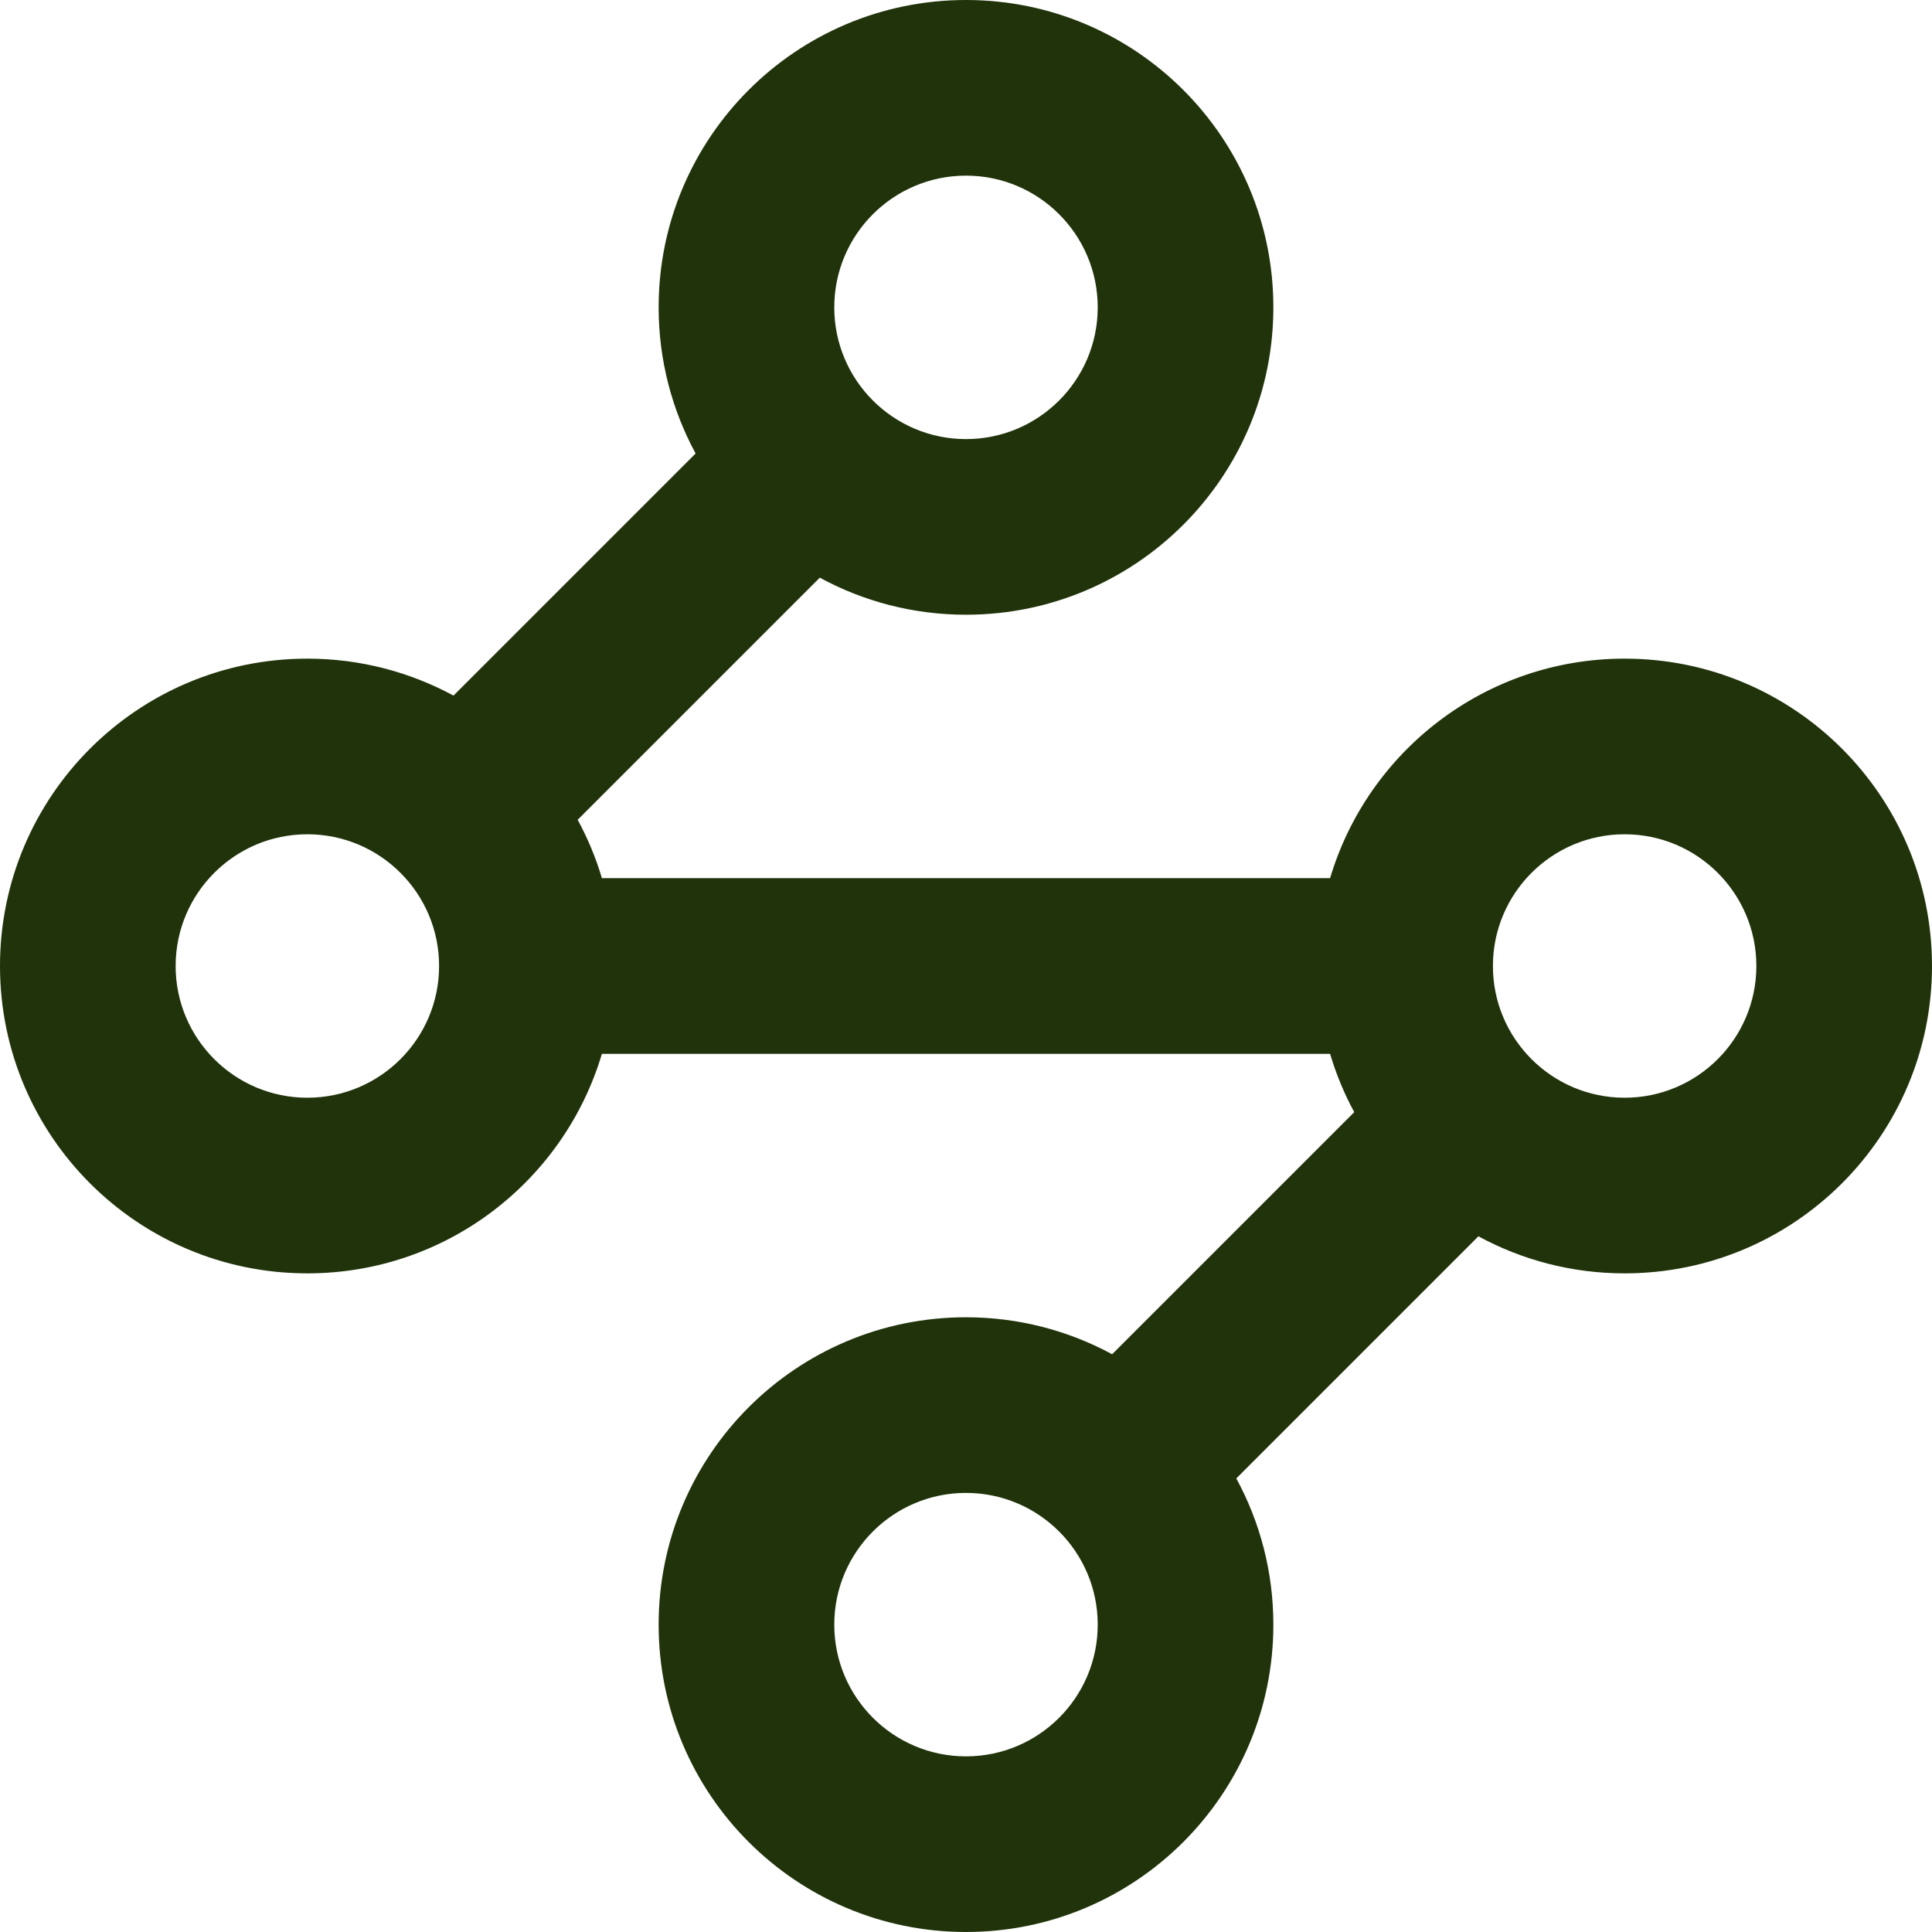
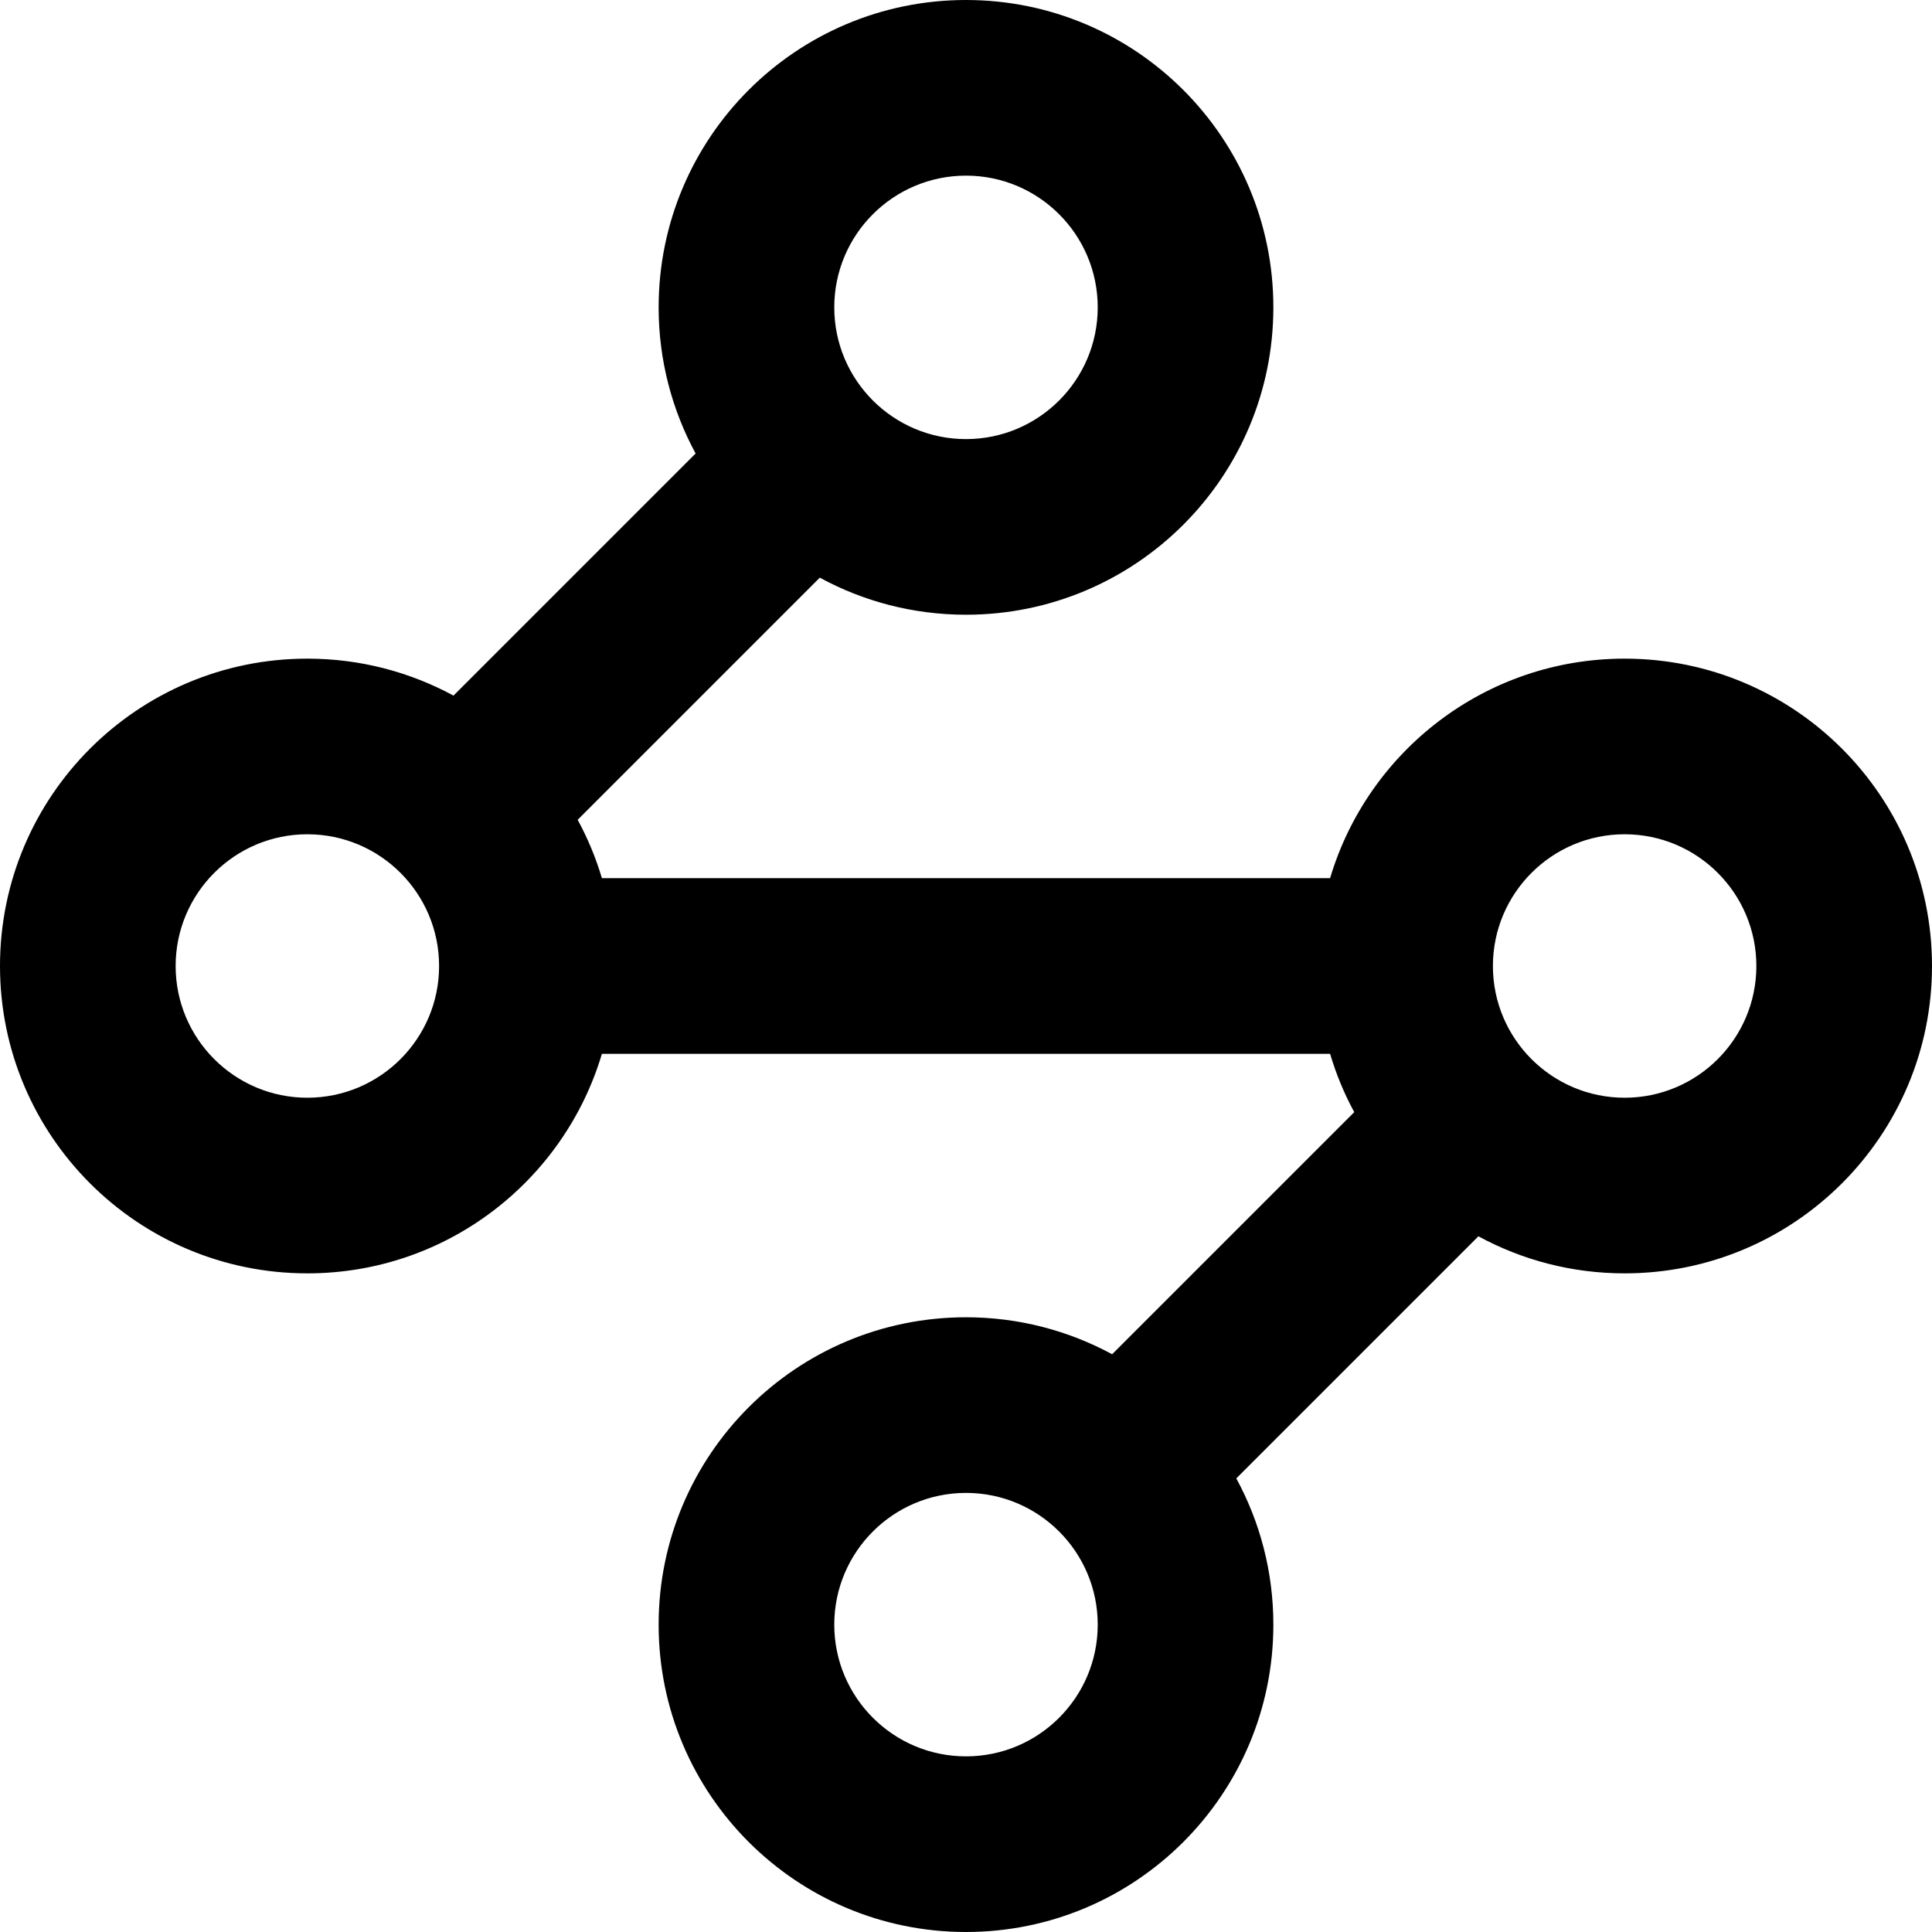
- <svg xmlns="http://www.w3.org/2000/svg" width="22" height="22" viewBox="0 0 22 22" fill="none">
-   <path d="M12.5 18.5C12.5 17.672 11.828 17 11 17C10.172 17 9.5 17.672 9.5 18.5C9.5 19.328 10.172 20 11 20C11.828 20 12.5 19.328 12.5 18.5ZM20 11C20 10.172 19.328 9.5 18.5 9.5C17.672 9.5 17 10.172 17 11C17 11.828 17.672 12.5 18.5 12.5C19.328 12.5 20 11.828 20 11ZM2 11C2 11.828 2.672 12.5 3.5 12.5C4.328 12.5 5 11.828 5 11C5 10.172 4.328 9.5 3.5 9.5C2.672 9.5 2 10.172 2 11ZM12.5 3.5C12.5 2.672 11.828 2 11 2C10.172 2 9.5 2.672 9.5 3.5C9.5 4.328 10.172 5 11 5C11.828 5 12.5 4.328 12.5 3.5ZM14.5 3.5C14.5 5.433 12.933 7 11 7C10.397 7 9.83 6.847 9.335 6.578L6.578 9.335C6.692 9.545 6.785 9.767 6.854 10H15.146C15.576 8.554 16.915 7.5 18.5 7.5C20.433 7.5 22 9.067 22 11C22 12.933 20.433 14.5 18.5 14.5C17.897 14.5 17.33 14.347 16.835 14.078L14.078 16.835C14.347 17.33 14.5 17.897 14.5 18.5C14.5 20.433 12.933 22 11 22C9.067 22 7.5 20.433 7.5 18.5C7.5 16.567 9.067 15 11 15C11.602 15 12.169 15.153 12.664 15.421L15.421 12.664C15.307 12.455 15.215 12.232 15.146 12H6.854C6.424 13.446 5.085 14.5 3.5 14.5C1.567 14.5 0 12.933 0 11C0 9.067 1.567 7.5 3.5 7.5C4.102 7.5 4.669 7.653 5.164 7.921L7.921 5.164C7.653 4.669 7.5 4.102 7.5 3.5C7.5 1.567 9.067 0 11 0C12.933 0 14.5 1.567 14.5 3.5Z" fill="#20330A" />
+ <svg xmlns="http://www.w3.org/2000/svg" width="22" height="22" viewBox="0 0 22 22">
+   <path d="M12.5 18.5C12.5 17.672 11.828 17 11 17C10.172 17 9.5 17.672 9.5 18.5C9.5 19.328 10.172 20 11 20C11.828 20 12.5 19.328 12.5 18.5ZM20 11C20 10.172 19.328 9.5 18.5 9.5C17.672 9.5 17 10.172 17 11C17 11.828 17.672 12.5 18.5 12.5C19.328 12.5 20 11.828 20 11ZM2 11C2 11.828 2.672 12.5 3.5 12.5C4.328 12.5 5 11.828 5 11C5 10.172 4.328 9.5 3.5 9.5C2.672 9.5 2 10.172 2 11ZM12.5 3.5C12.5 2.672 11.828 2 11 2C10.172 2 9.5 2.672 9.5 3.5C9.5 4.328 10.172 5 11 5C11.828 5 12.5 4.328 12.5 3.5ZM14.5 3.5C14.5 5.433 12.933 7 11 7C10.397 7 9.83 6.847 9.335 6.578L6.578 9.335C6.692 9.545 6.785 9.767 6.854 10H15.146C15.576 8.554 16.915 7.5 18.5 7.5C20.433 7.5 22 9.067 22 11C22 12.933 20.433 14.5 18.5 14.5C17.897 14.5 17.33 14.347 16.835 14.078L14.078 16.835C14.347 17.33 14.5 17.897 14.5 18.5C14.5 20.433 12.933 22 11 22C9.067 22 7.5 20.433 7.5 18.5C7.5 16.567 9.067 15 11 15C11.602 15 12.169 15.153 12.664 15.421L15.421 12.664C15.307 12.455 15.215 12.232 15.146 12H6.854C6.424 13.446 5.085 14.5 3.5 14.5C1.567 14.5 0 12.933 0 11C0 9.067 1.567 7.5 3.5 7.5C4.102 7.5 4.669 7.653 5.164 7.921L7.921 5.164C7.653 4.669 7.5 4.102 7.5 3.5C7.5 1.567 9.067 0 11 0C12.933 0 14.5 1.567 14.5 3.5Z" />
</svg>
